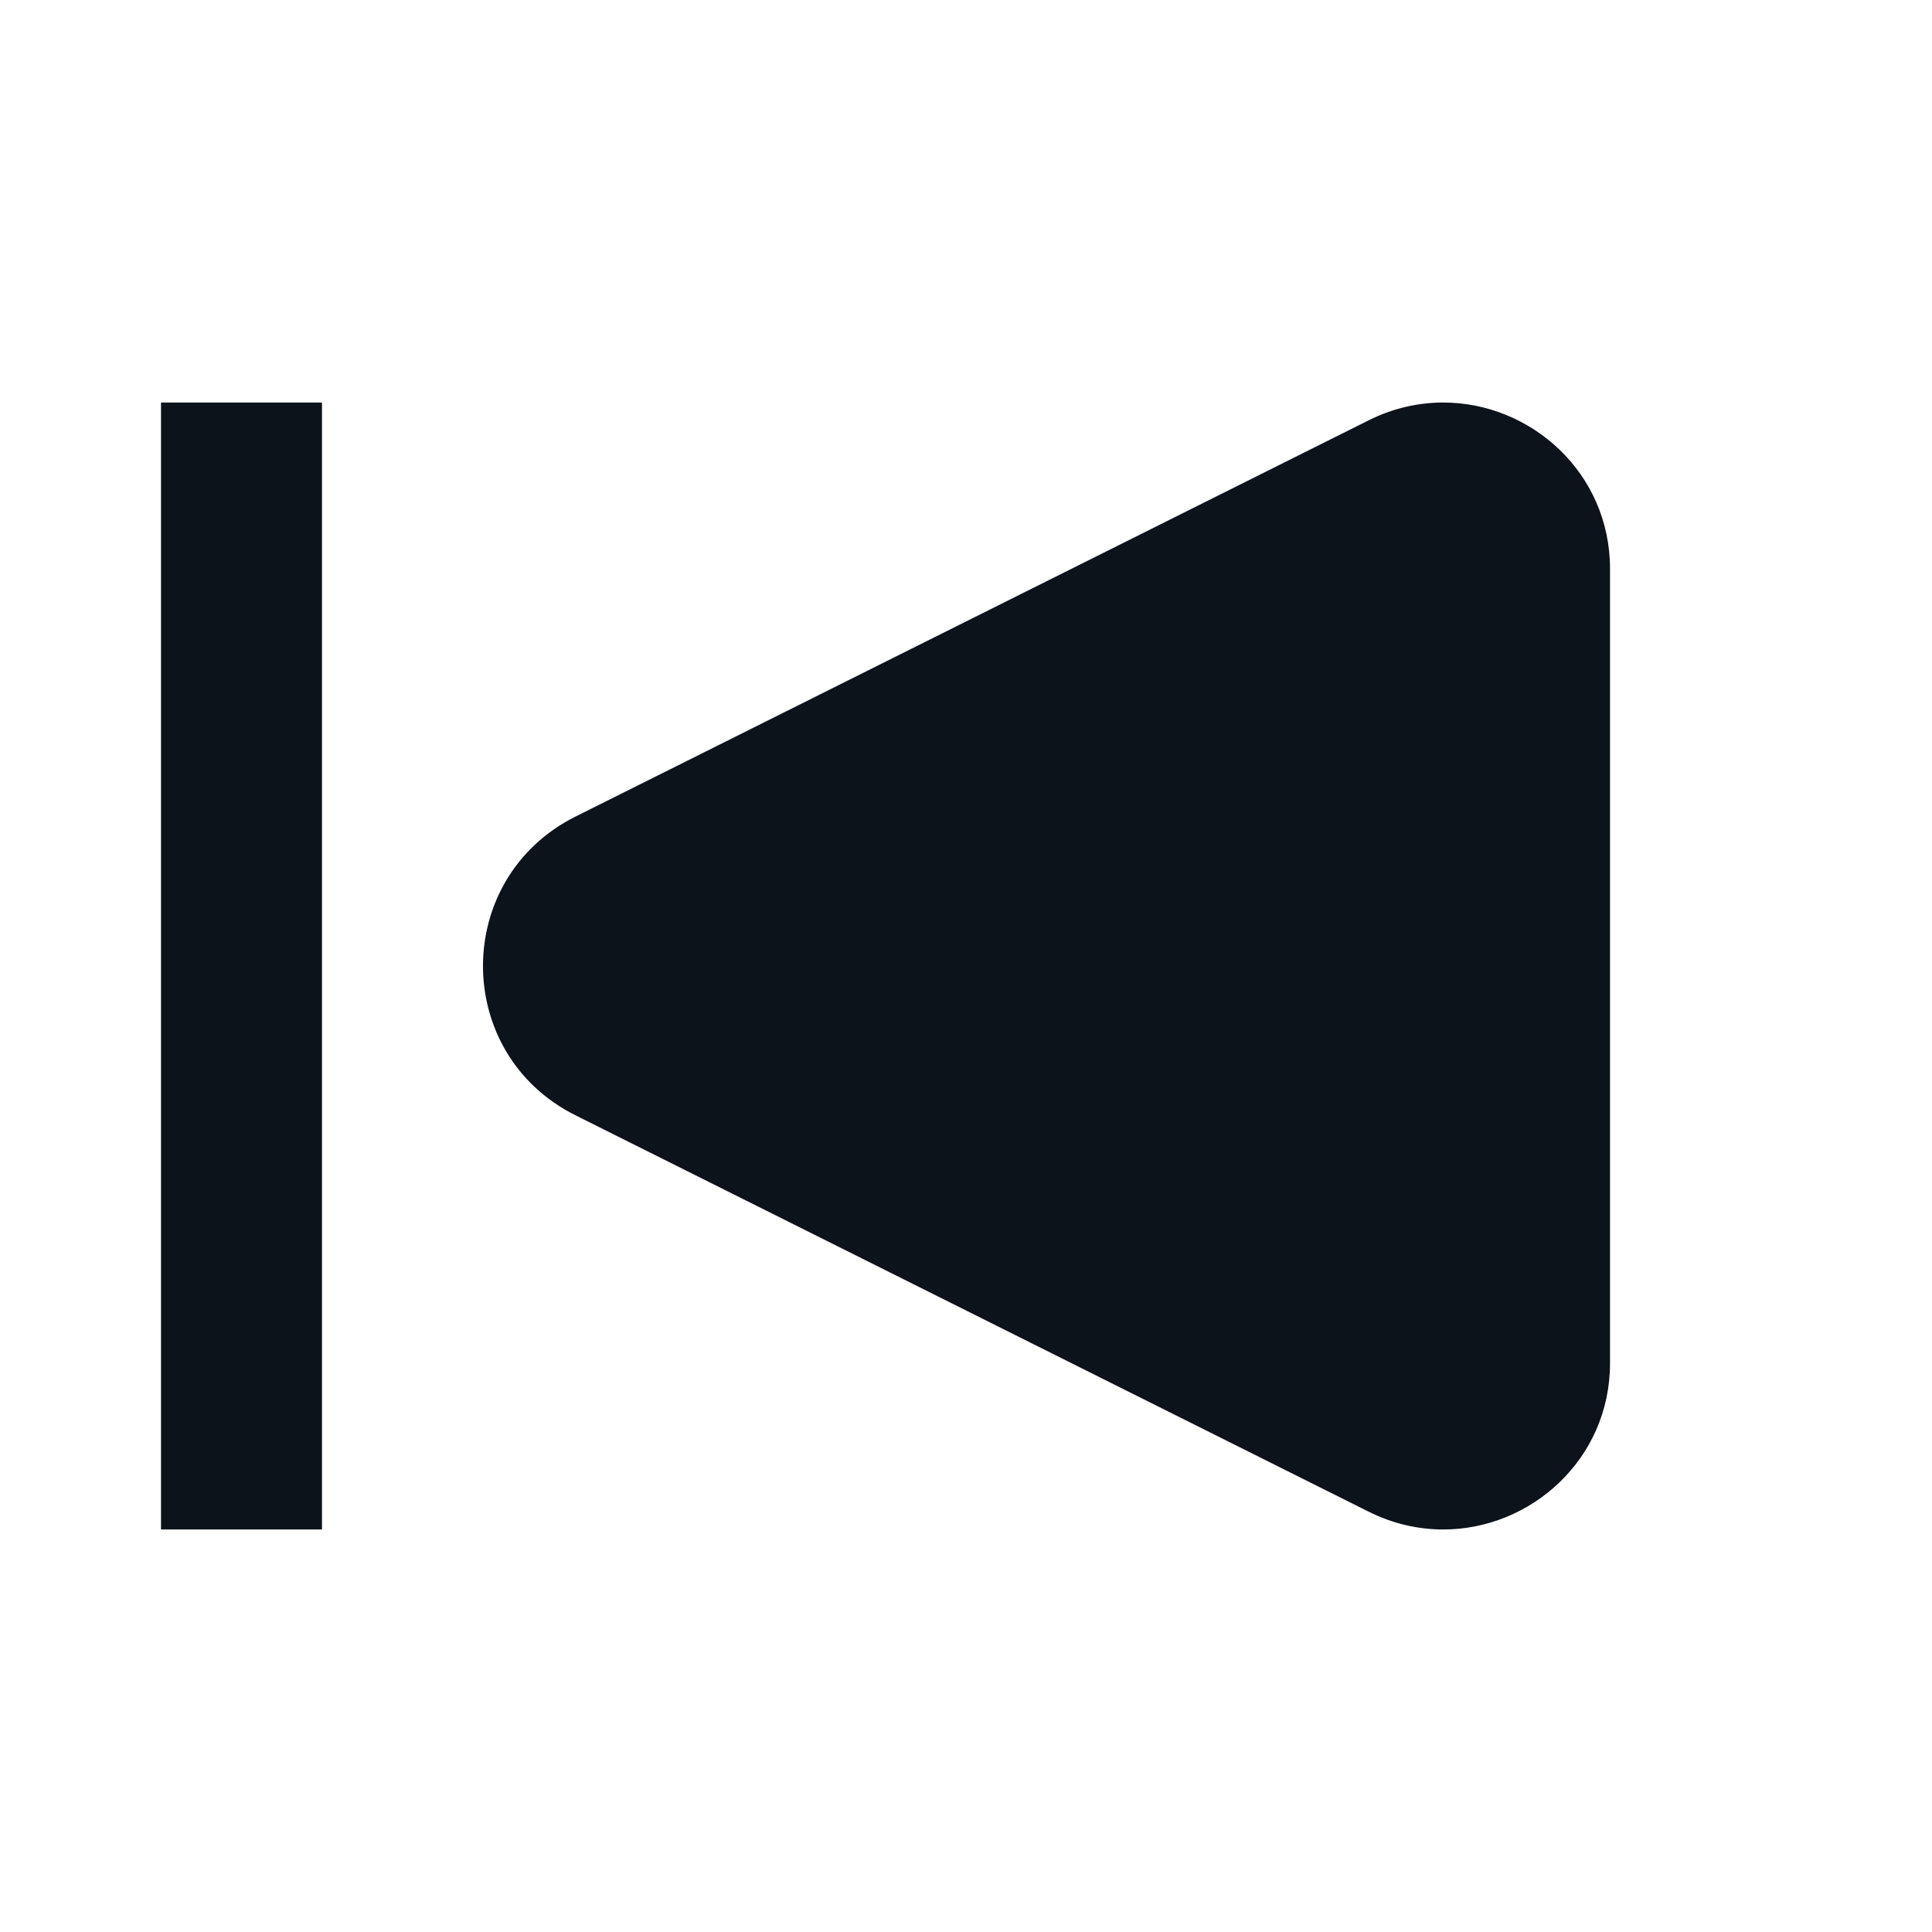
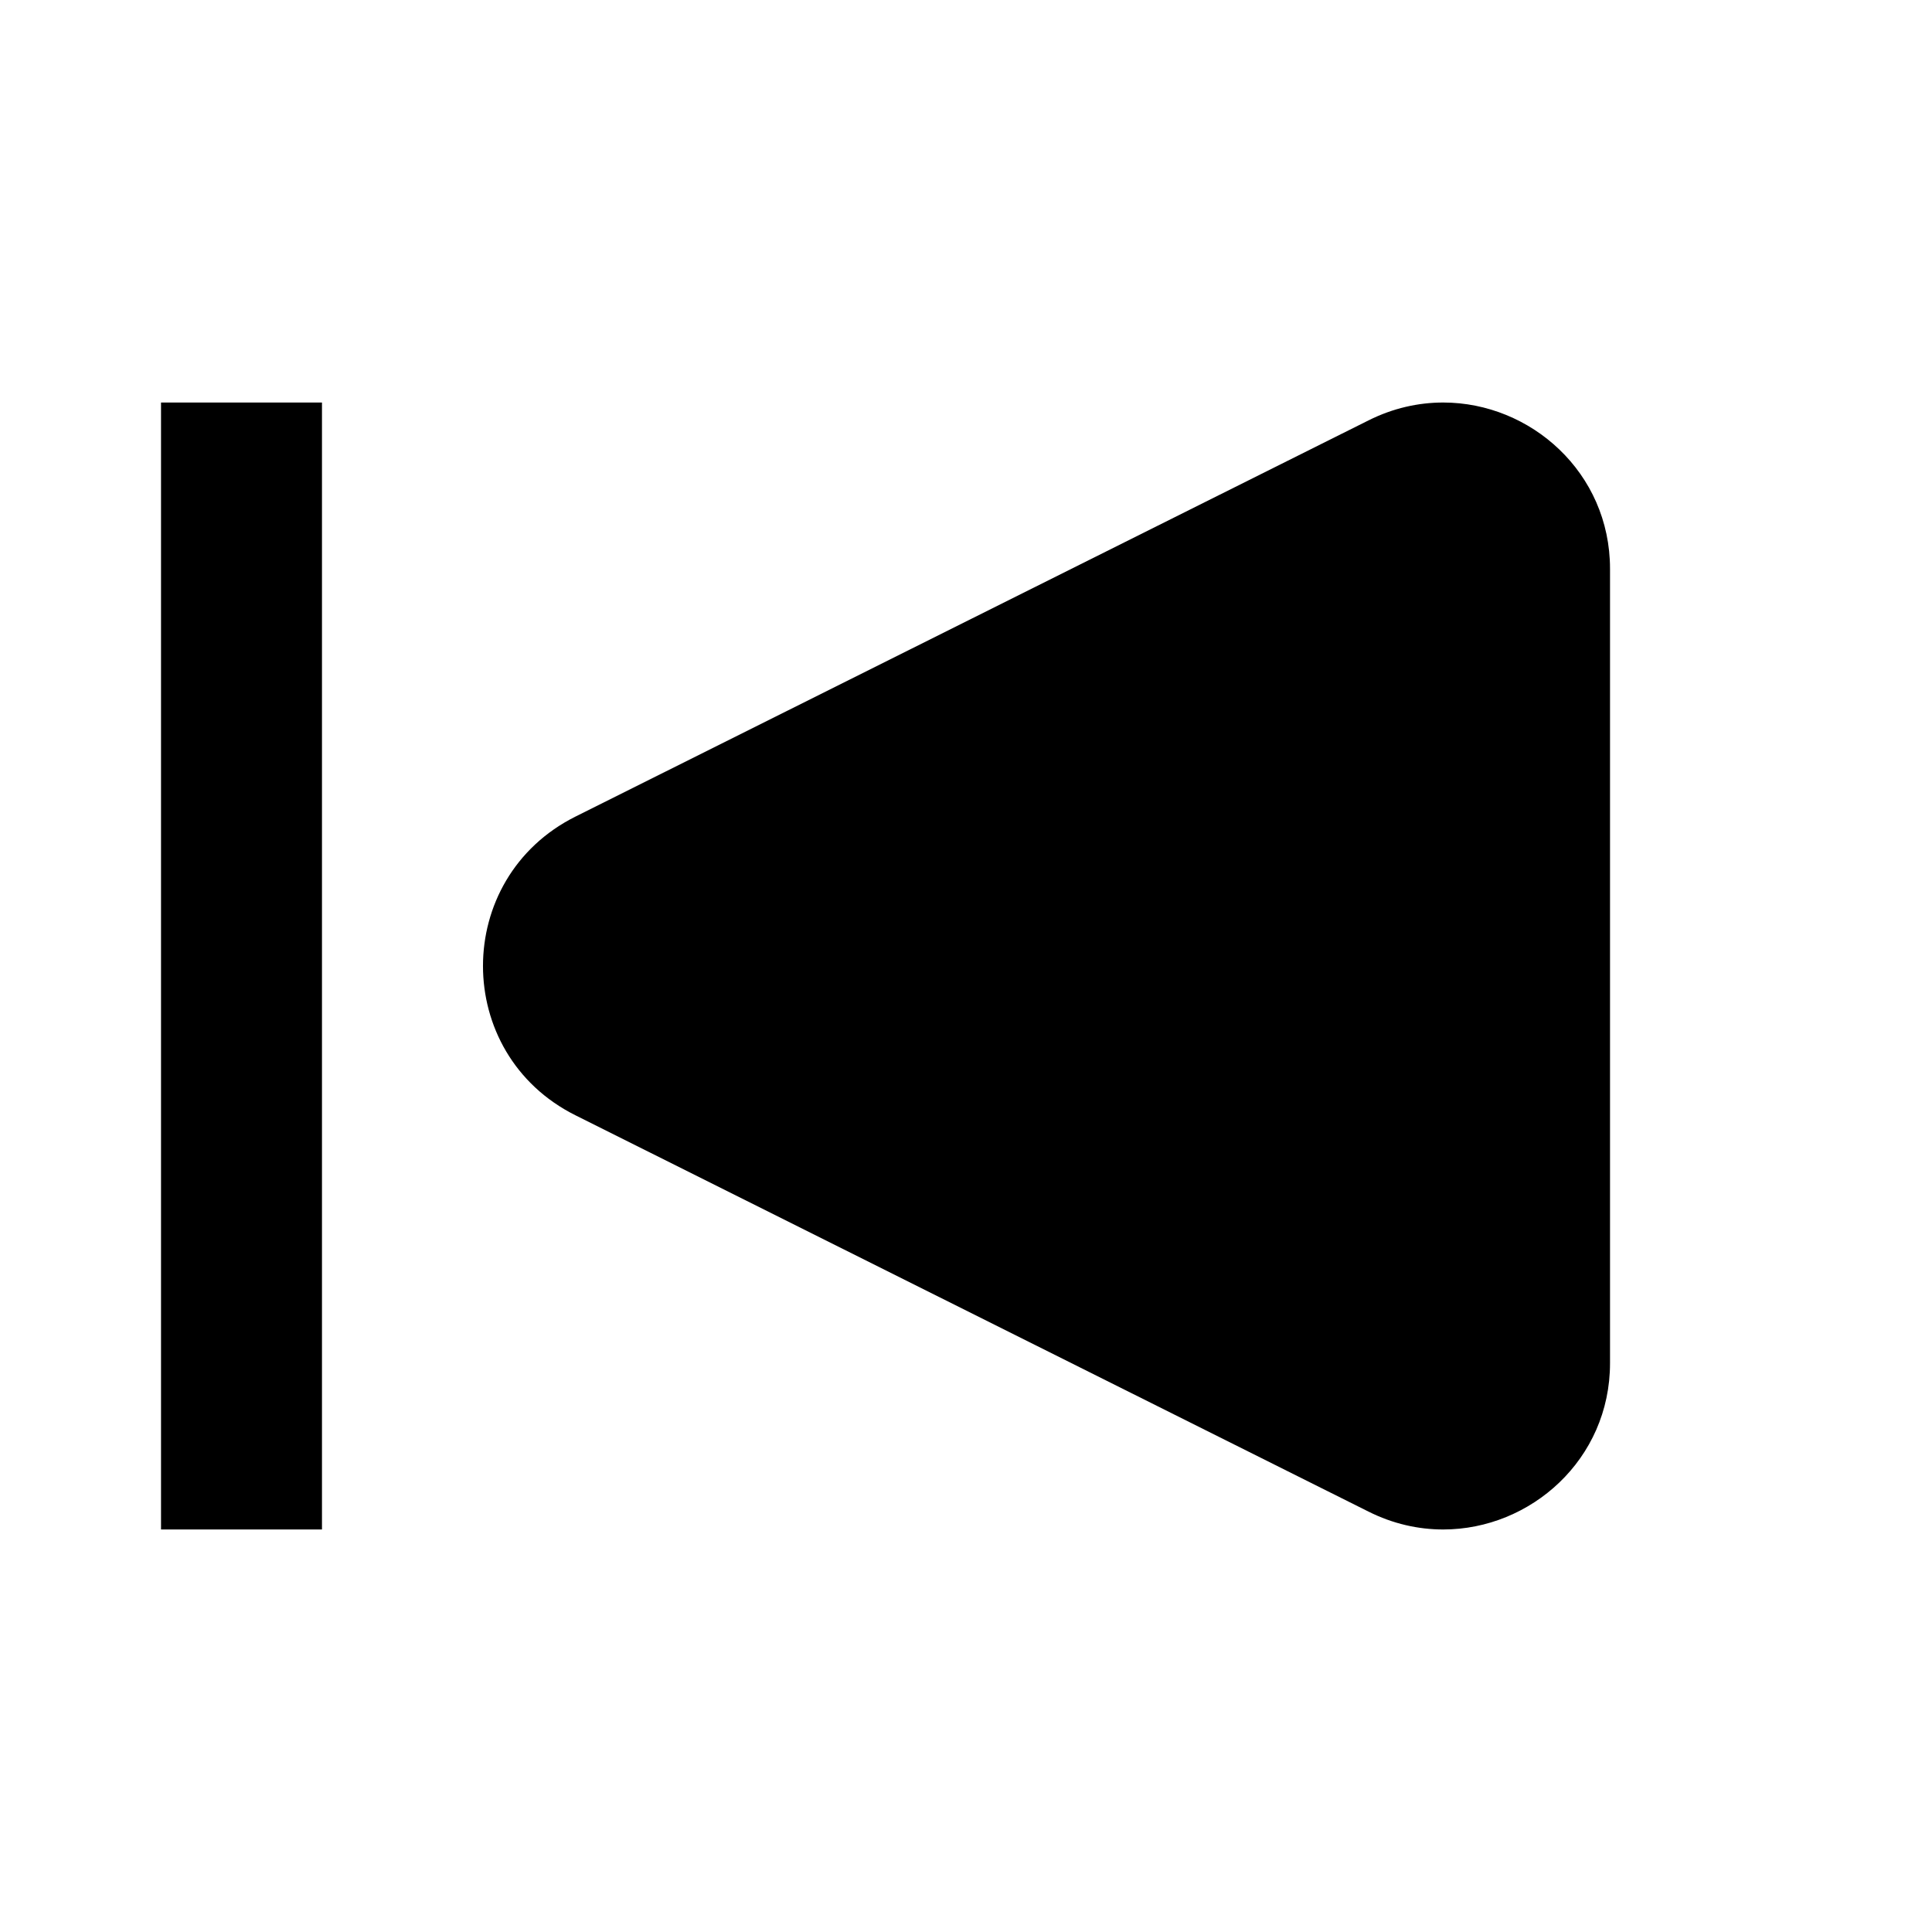
<svg xmlns="http://www.w3.org/2000/svg" width="32" height="32" viewBox="0 0 32 32" fill="none">
-   <path fill-rule="evenodd" clip-rule="evenodd" d="M2.667 6.667V25.333H5.333V6.667H2.667ZM22.667 6.963C23.072 6.76 23.493 6.667 23.904 6.667C25.353 6.667 26.667 7.827 26.667 9.421V22.579C26.667 24.173 25.353 25.333 23.904 25.333C23.493 25.333 23.072 25.24 22.667 25.037L9.532 18.473C7.489 17.453 7.489 14.547 9.532 13.525L22.667 6.963Z" fill="#0D131A" />
+   <path fill-rule="evenodd" clip-rule="evenodd" d="M2.667 6.667V25.333H5.333V6.667H2.667ZM22.667 6.963C23.072 6.76 23.493 6.667 23.904 6.667C25.353 6.667 26.667 7.827 26.667 9.421V22.579C26.667 24.173 25.353 25.333 23.904 25.333C23.493 25.333 23.072 25.24 22.667 25.037L9.532 18.473C7.489 17.453 7.489 14.547 9.532 13.525L22.667 6.963Z" fill="currentColor" />
</svg>
